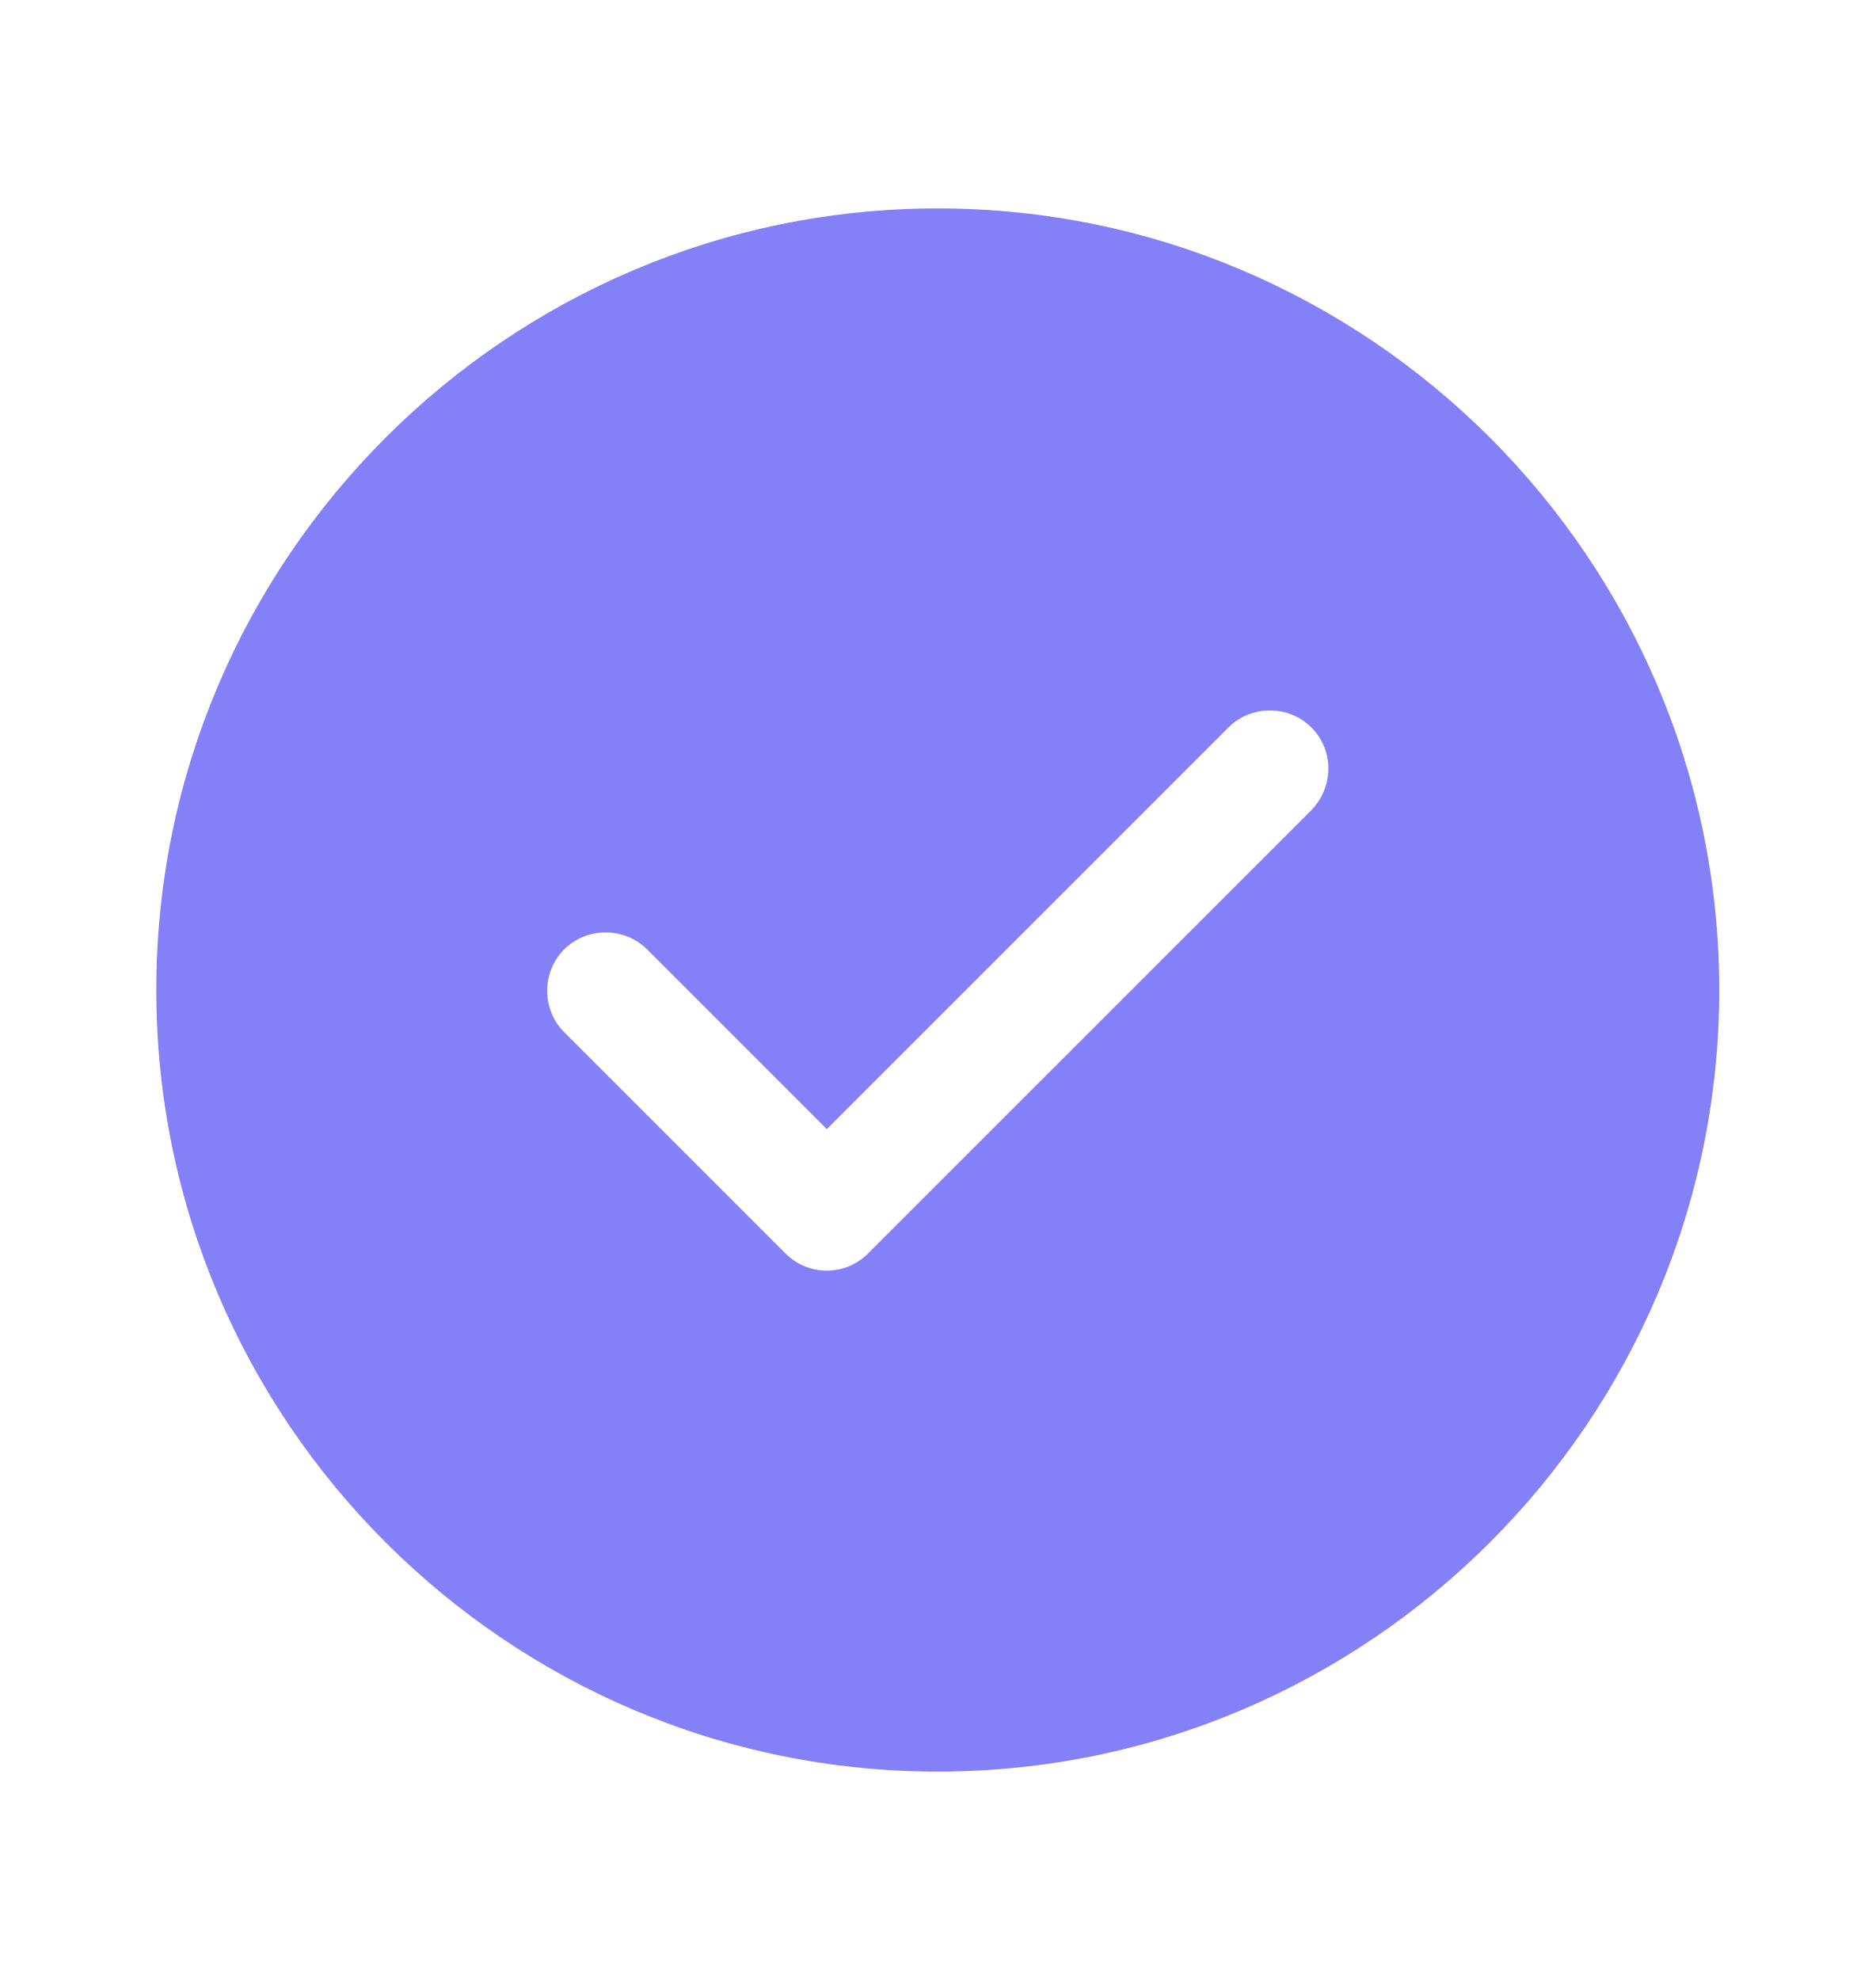
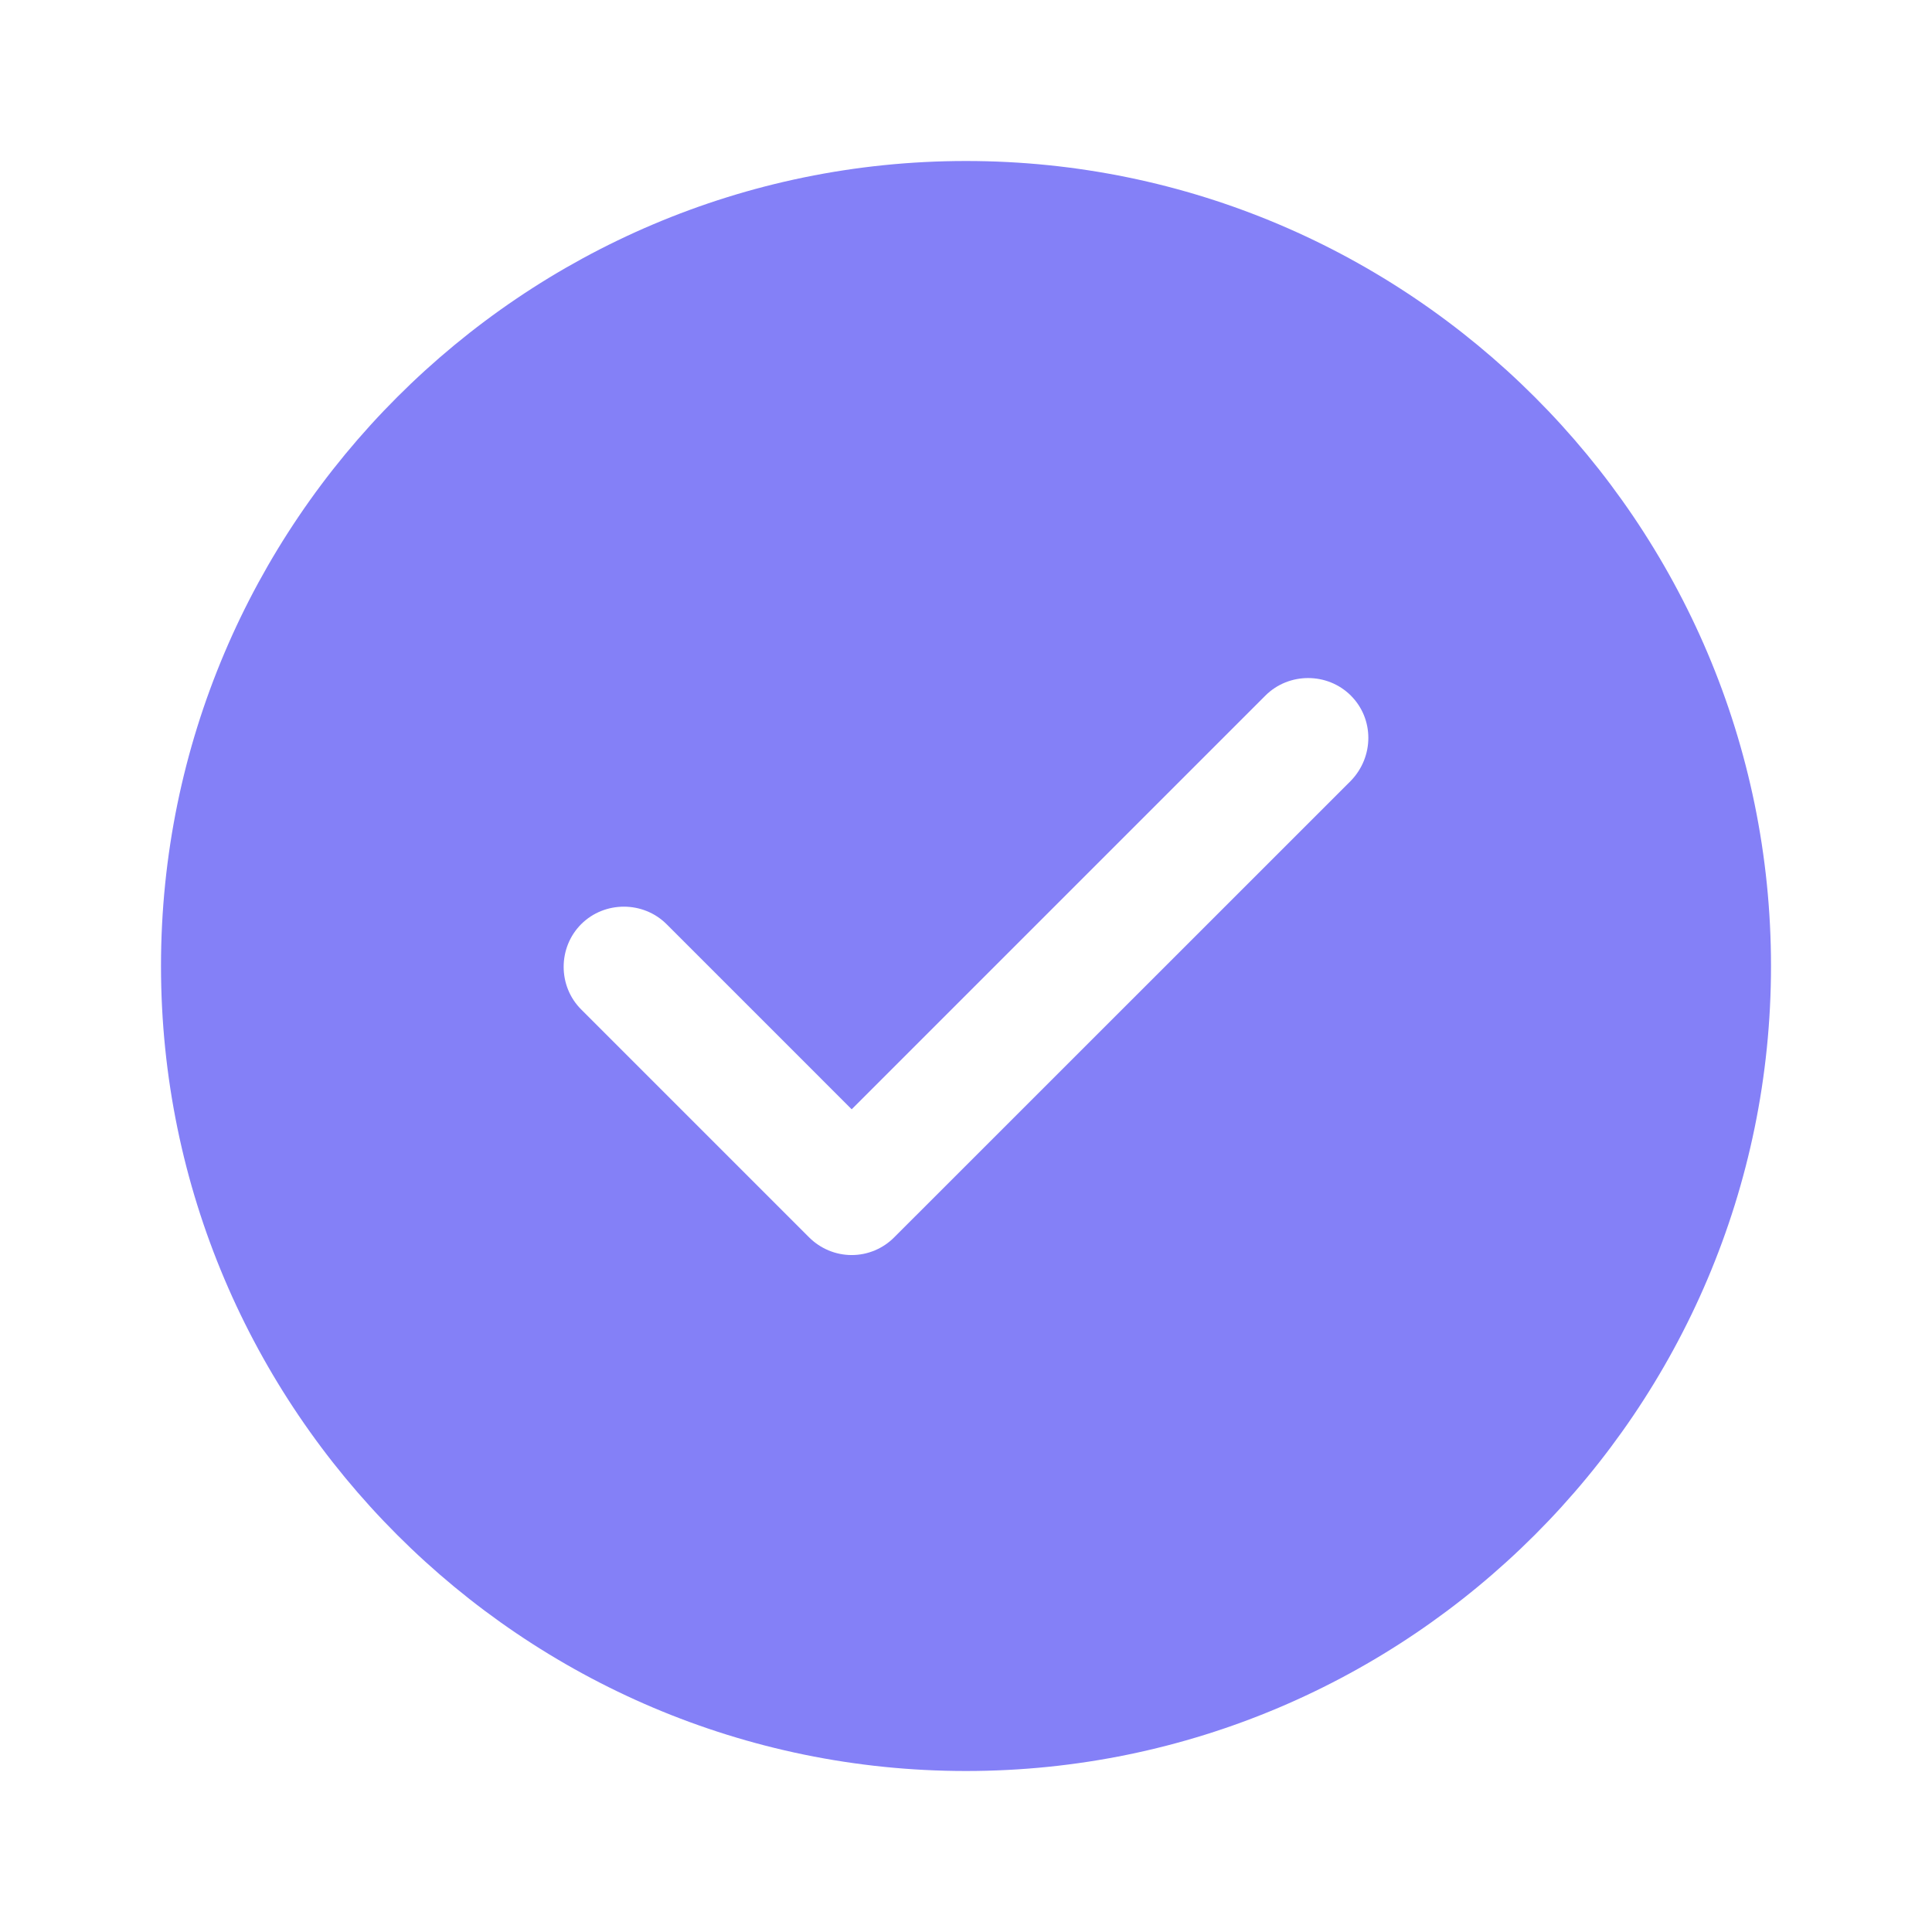
- <svg xmlns="http://www.w3.org/2000/svg" width="18" height="19" viewBox="0 0 18 19" fill="none">
-   <mask id="mask0_2575_23087" style="mask-type:alpha" maskUnits="userSpaceOnUse" x="0" y="0" width="18" height="19">
-     <path d="M9 2C4.867 2 1.5 5.367 1.5 9.5C1.5 13.633 4.867 17 9 17C13.133 17 16.5 13.633 16.5 9.5C16.5 5.367 13.133 2 9 2ZM12.585 7.775L8.332 12.027C8.227 12.133 8.085 12.193 7.935 12.193C7.785 12.193 7.643 12.133 7.537 12.027L5.415 9.905C5.197 9.688 5.197 9.328 5.415 9.11C5.633 8.893 5.992 8.893 6.21 9.11L7.935 10.835L11.79 6.98C12.008 6.763 12.367 6.763 12.585 6.98C12.803 7.197 12.803 7.55 12.585 7.775Z" fill="#292D32" />
-   </mask>
-   <g mask="url(#mask0_2575_23087)">
-     <rect y="0.5" width="18" height="18" fill="#8480F7" />
-   </g>
+ <svg xmlns="http://www.w3.org/2000/svg" width="18" height="18" viewBox="0 0 18 18" fill="none">
+   <path d="M9 1.5C4.867 1.5 1.5 4.867 1.5 9C1.5 13.133 4.867 16.5 9 16.5C13.133 16.5 16.5 13.133 16.5 9C16.5 4.867 13.133 1.5 9 1.5ZM12.585 7.275L8.332 11.527C8.227 11.633 8.085 11.693 7.935 11.693C7.785 11.693 7.643 11.633 7.537 11.527L5.415 9.405C5.197 9.188 5.197 8.828 5.415 8.61C5.633 8.393 5.992 8.393 6.21 8.61L7.935 10.335L11.79 6.48C12.008 6.263 12.367 6.263 12.585 6.48C12.803 6.697 12.803 7.05 12.585 7.275Z" fill="#8480F7" />
</svg>
